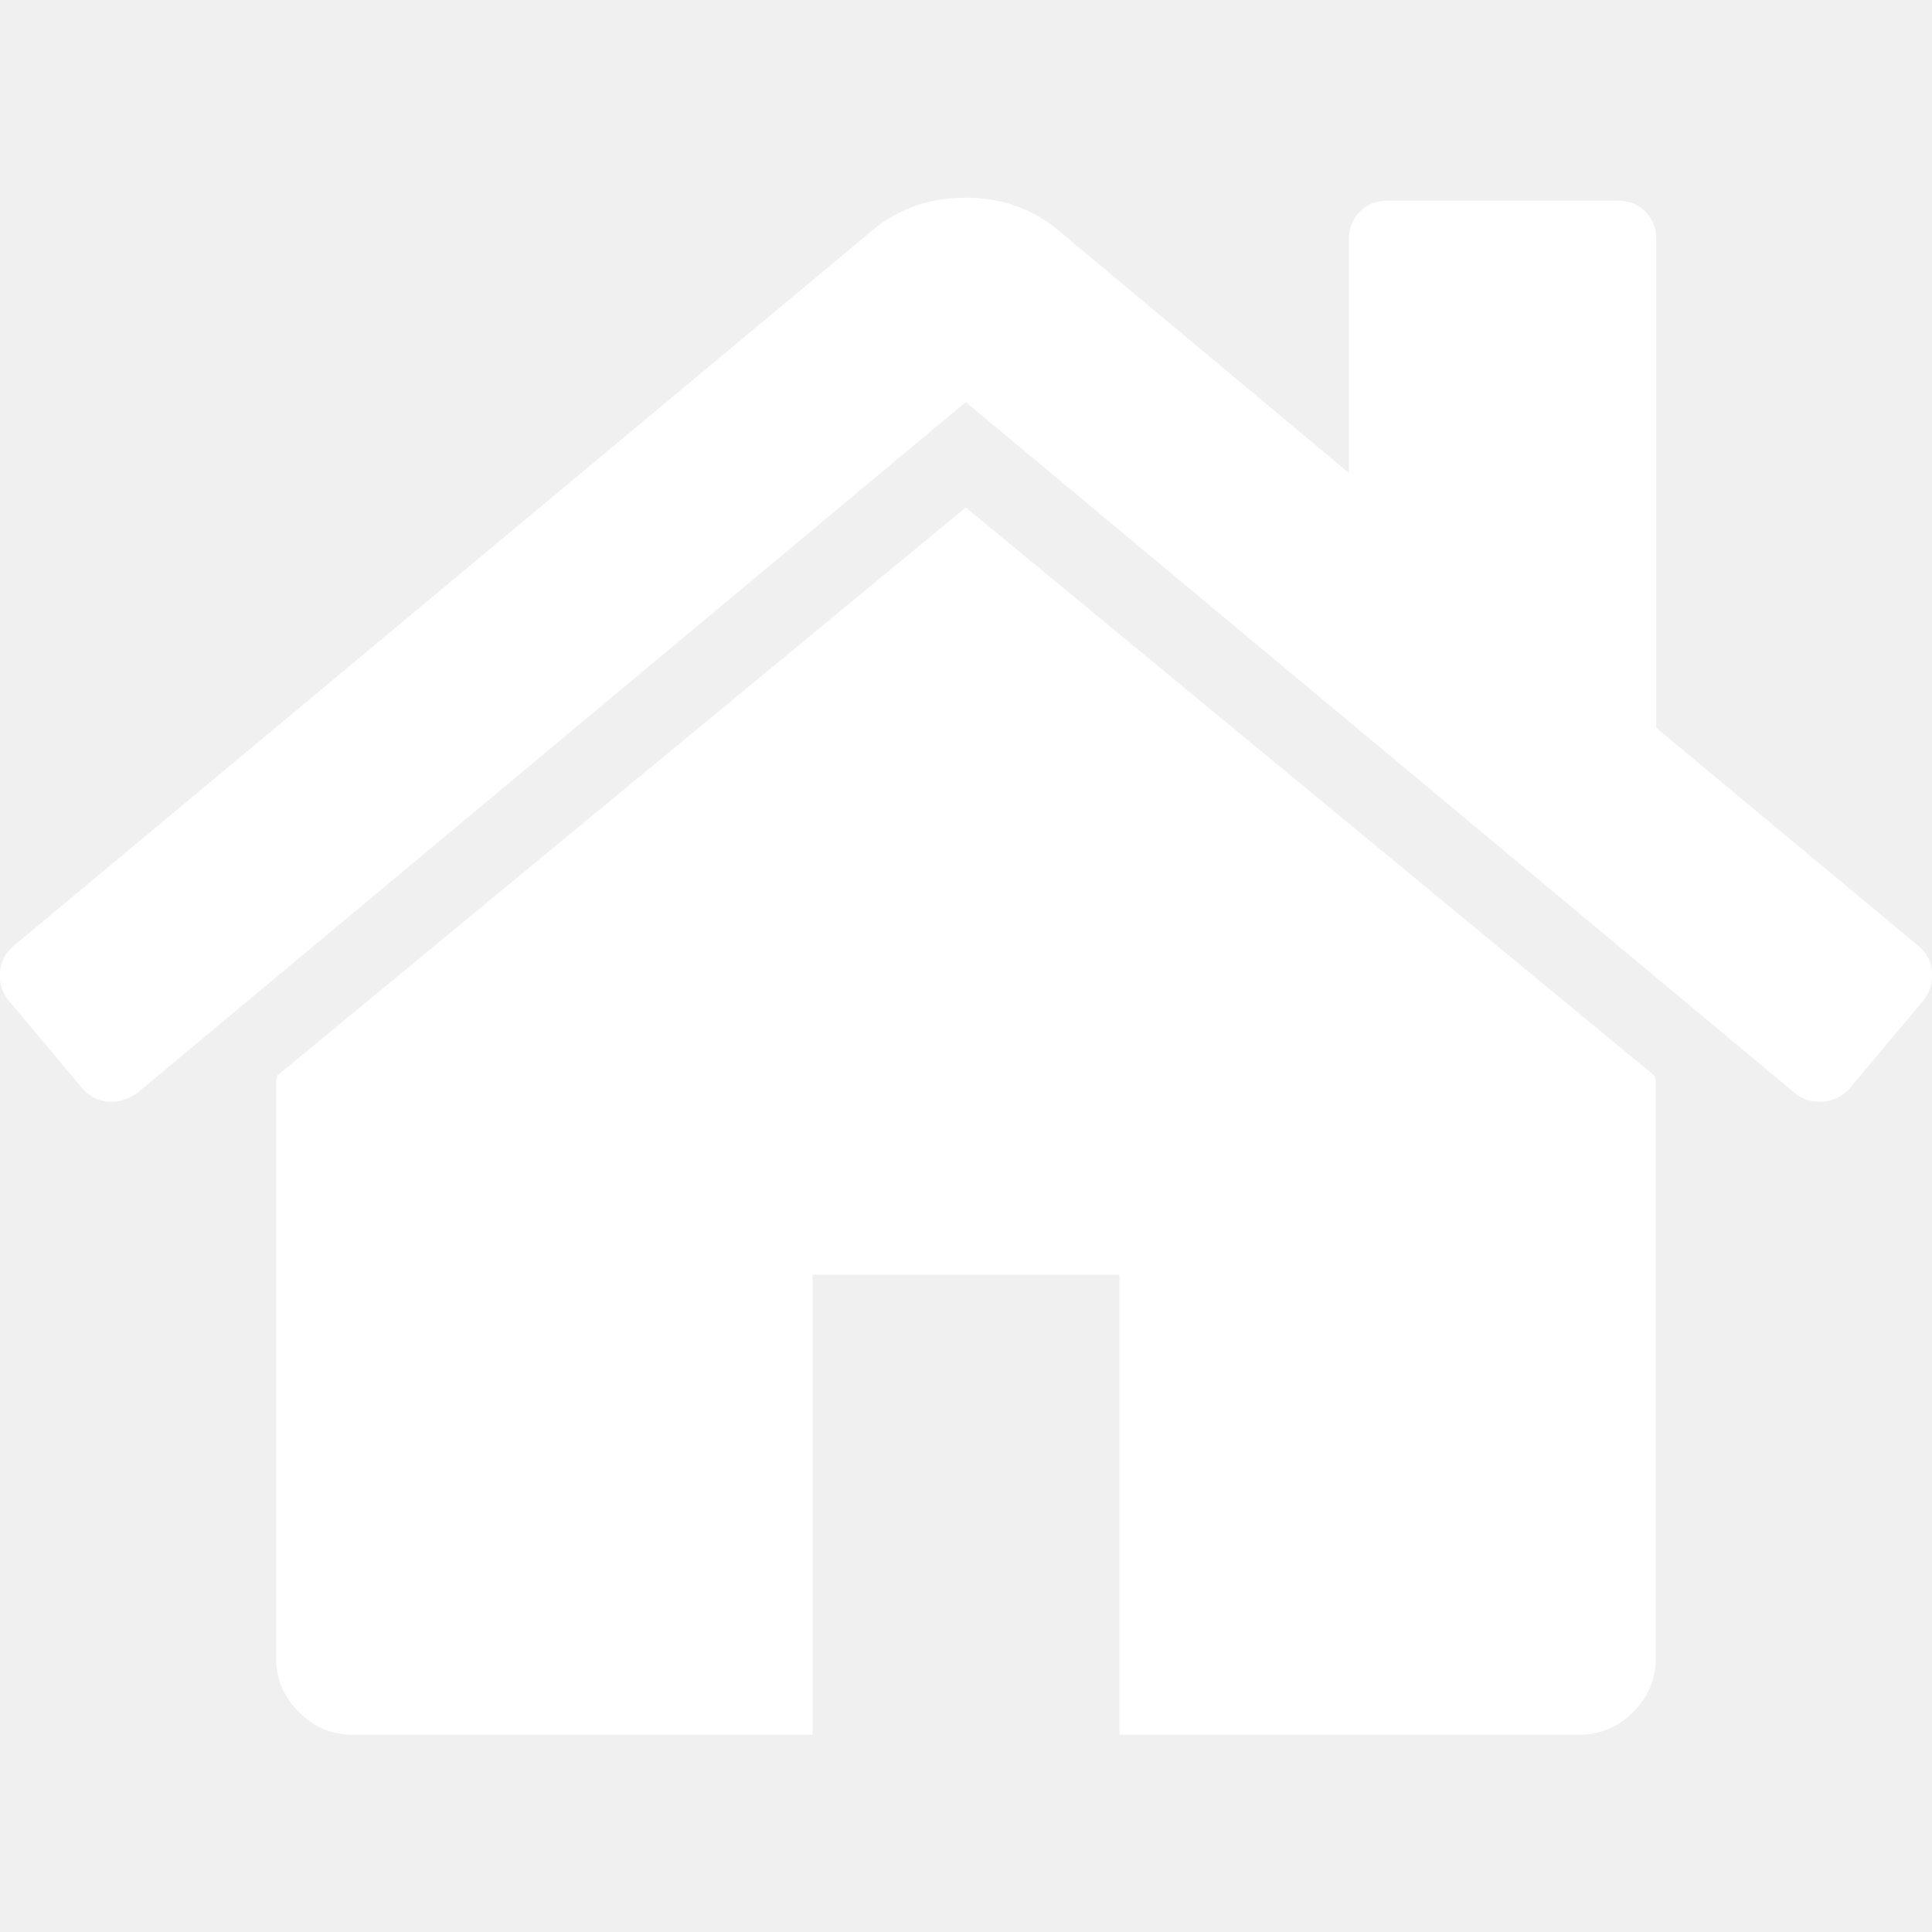
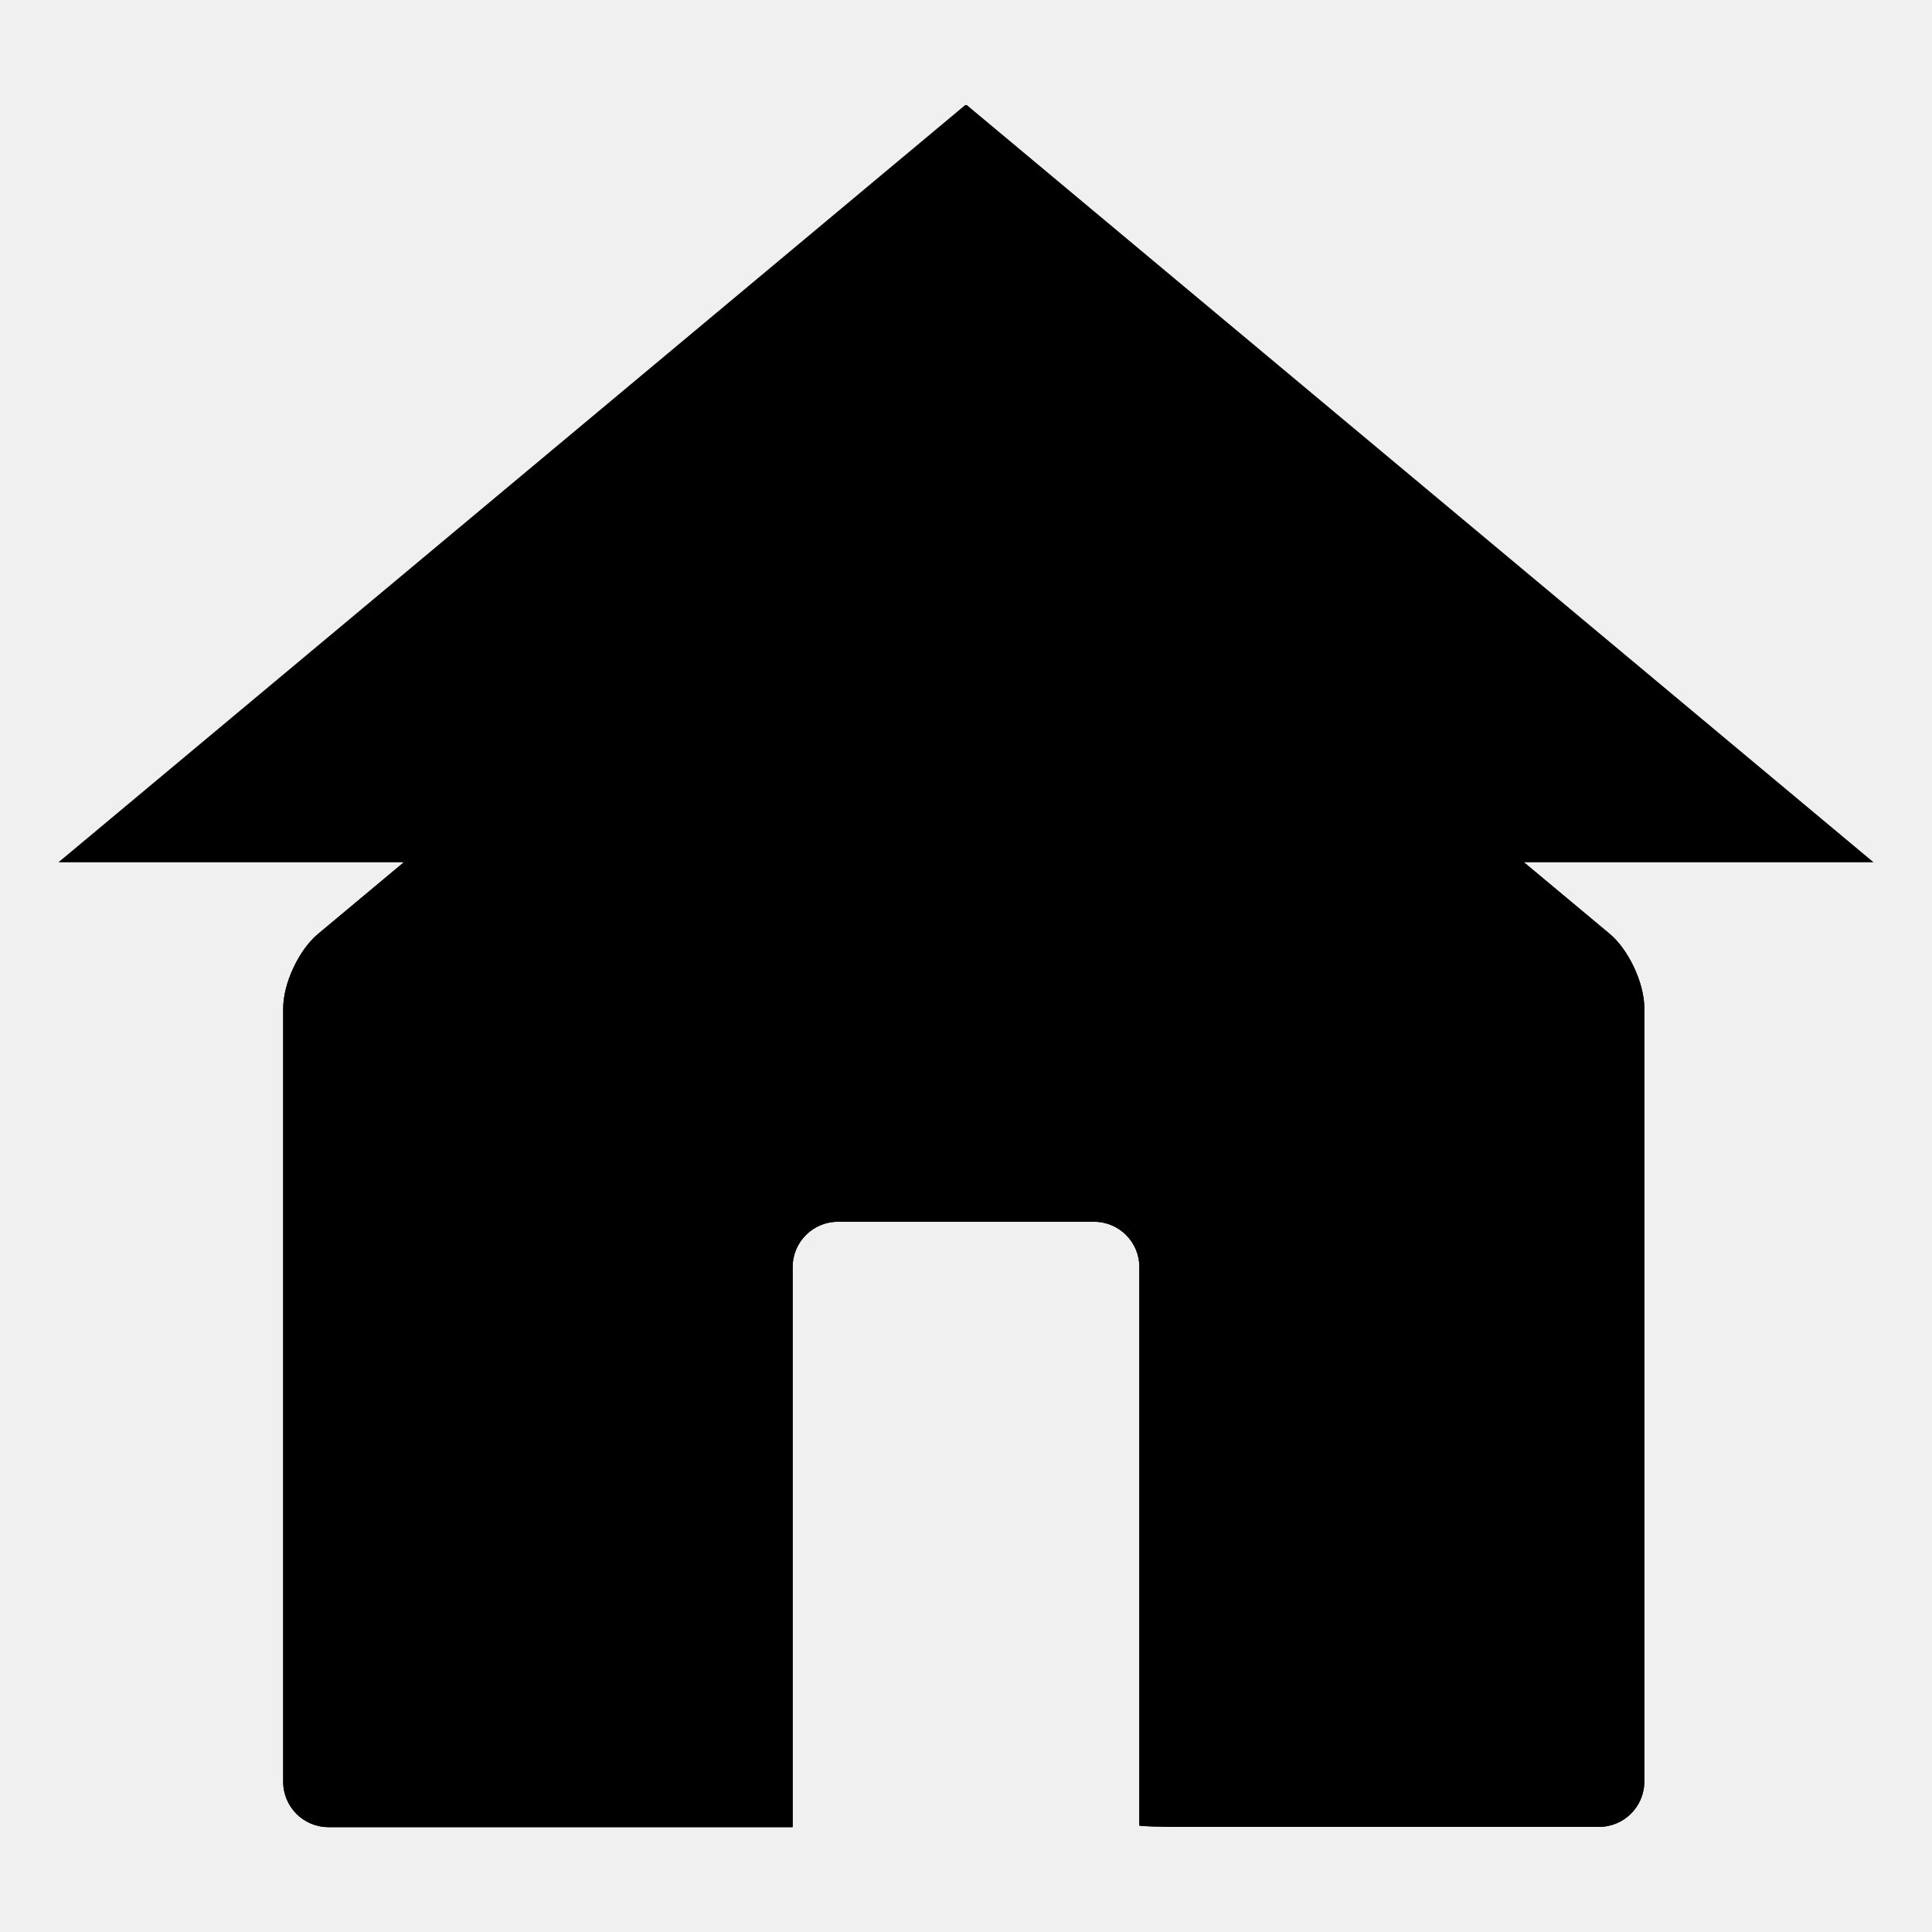
- <svg xmlns="http://www.w3.org/2000/svg" version="1.1" id="Capa_1" x="0px" y="0px" viewBox="0 0 460.3 460.3" style="enable-background:new 0 0 460.3 460.3;" xml:space="preserve">
-   <style type="text/css">
- 	.st0{fill:#FFFFFF;}
- </style>
-   <g>
-     <g>
-       <path class="st0" d="M230.1,120.9L66,256.3c0,0.2,0,0.5-0.1,0.9c-0.1,0.4-0.1,0.7-0.1,0.9v137c0,4.9,1.8,9.2,5.4,12.8    c3.6,3.6,7.9,5.4,12.8,5.4h109.6V303.7h73.1v109.6h109.6c4.9,0,9.2-1.8,12.8-5.4c3.6-3.6,5.4-7.9,5.4-12.8V258    c0-0.8-0.1-1.3-0.3-1.7L230.1,120.9z" />
-       <path class="st0" d="M457.1,225.4l-62.5-52V57c0-2.7-0.9-4.9-2.6-6.6c-1.7-1.7-3.9-2.6-6.6-2.6h-54.8c-2.7,0-4.9,0.9-6.6,2.6    c-1.7,1.7-2.6,3.9-2.6,6.6v55.7l-69.7-58.2c-6.1-4.9-13.3-7.4-21.7-7.4c-8.4,0-15.6,2.5-21.7,7.4L3.2,225.4    C1.3,227,0.2,229,0,231.6c-0.2,2.6,0.5,4.8,2,6.7l17.7,21.1c1.5,1.7,3.5,2.8,6,3.1c2.3,0.2,4.6-0.5,6.9-2L230.1,95.8l197.6,164.7    c1.5,1.3,3.5,2,6,2h0.9c2.5-0.4,4.5-1.4,6-3.1l17.7-21.1c1.5-1.9,2.2-4.1,2-6.7C460.1,229,459,227,457.1,225.4z" />
-     </g>
-   </g>
+ <svg xmlns="http://www.w3.org/2000/svg" id="home" viewBox="0 0 512 512">
+   <polyline class="strokeThick" points="496.5 228.51 256.21 27.84 255.79 27.84 15.5 228.51" />
+   <path class="fill" d="M210.06,483.44V335.78a12,12,0,0,1,12-12h67.88a12,12,0,0,1,12,12v148c0,.2,5.4.36,12,.36H423.76a12,12,0,0,0,12-12v-205c0-6.6-4.14-15.46-9.21-19.69L264.77,112.42c-5.06-4.23-9.28-7.69-9.36-7.69s-4.31,3.46-9.37,7.69L84.26,247.52c-5.07,4.23-9.21,13.09-9.21,19.69v205a12,12,0,0,0,12,12h123" />
+   <path d="M210.06,483.44V335.78a12,12,0,0,1,12-12h67.88a12,12,0,0,1,12,12v148c0,.2,5.4.36,12,.36H423.76a12,12,0,0,0,12-12v-205c0-6.6-4.14-15.46-9.21-19.69L264.77,112.42c-5.06-4.23-9.28-7.69-9.36-7.69s-4.31,3.46-9.37,7.69L84.26,247.52c-5.07,4.23-9.21,13.09-9.21,19.69v205a12,12,0,0,0,12,12h123" />
</svg>
